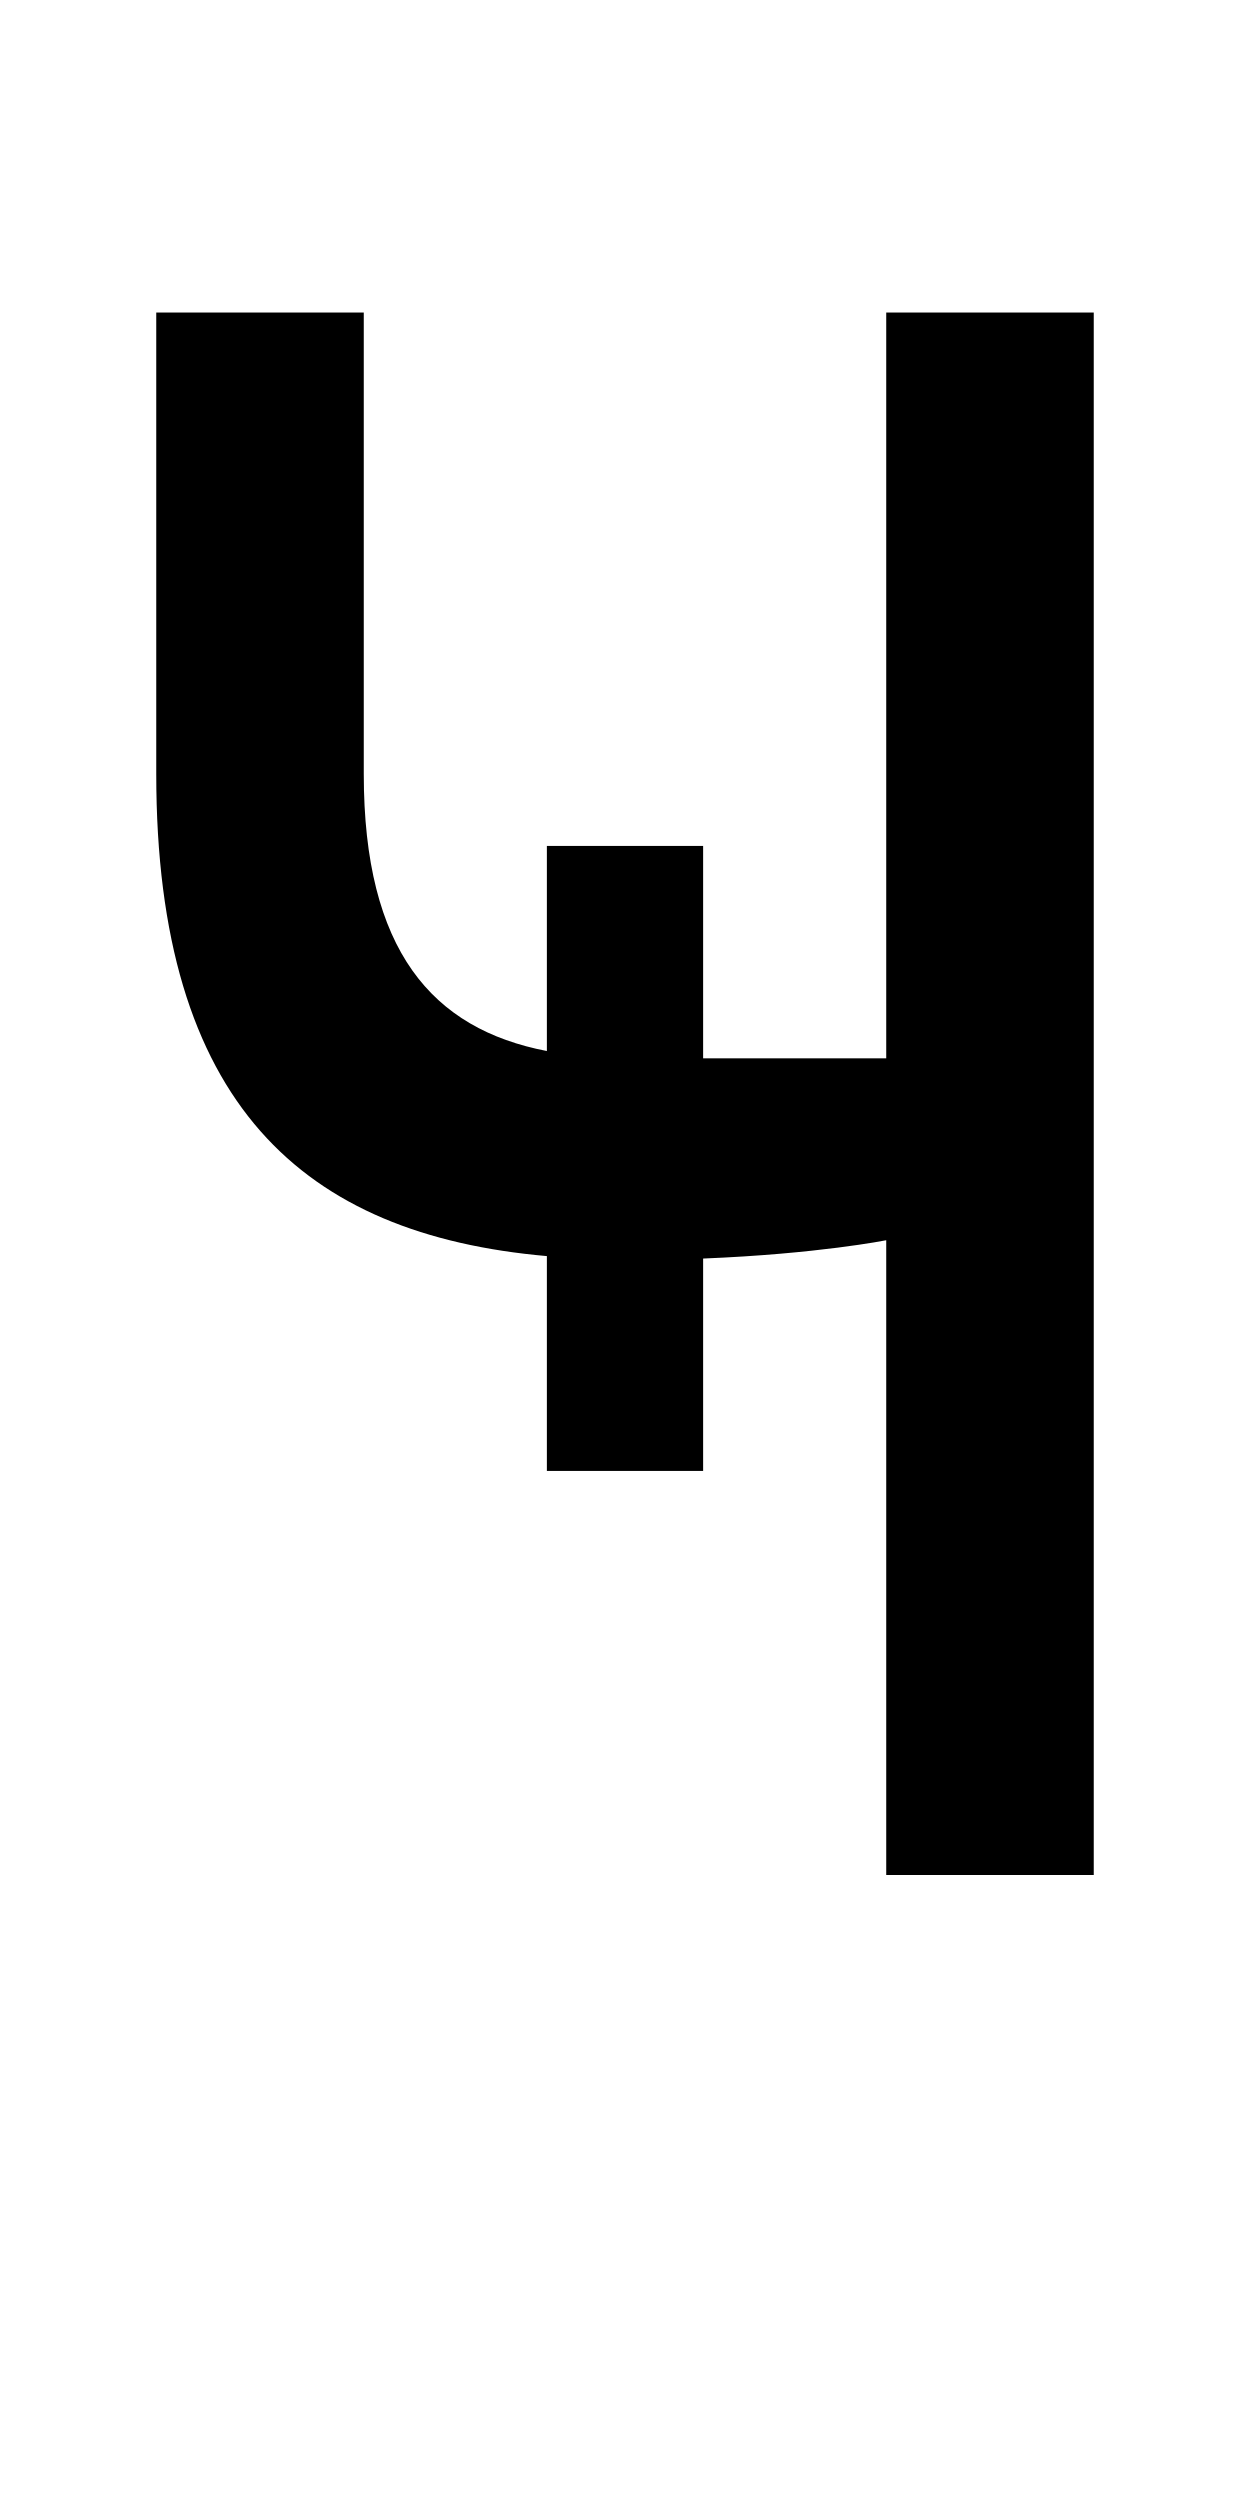
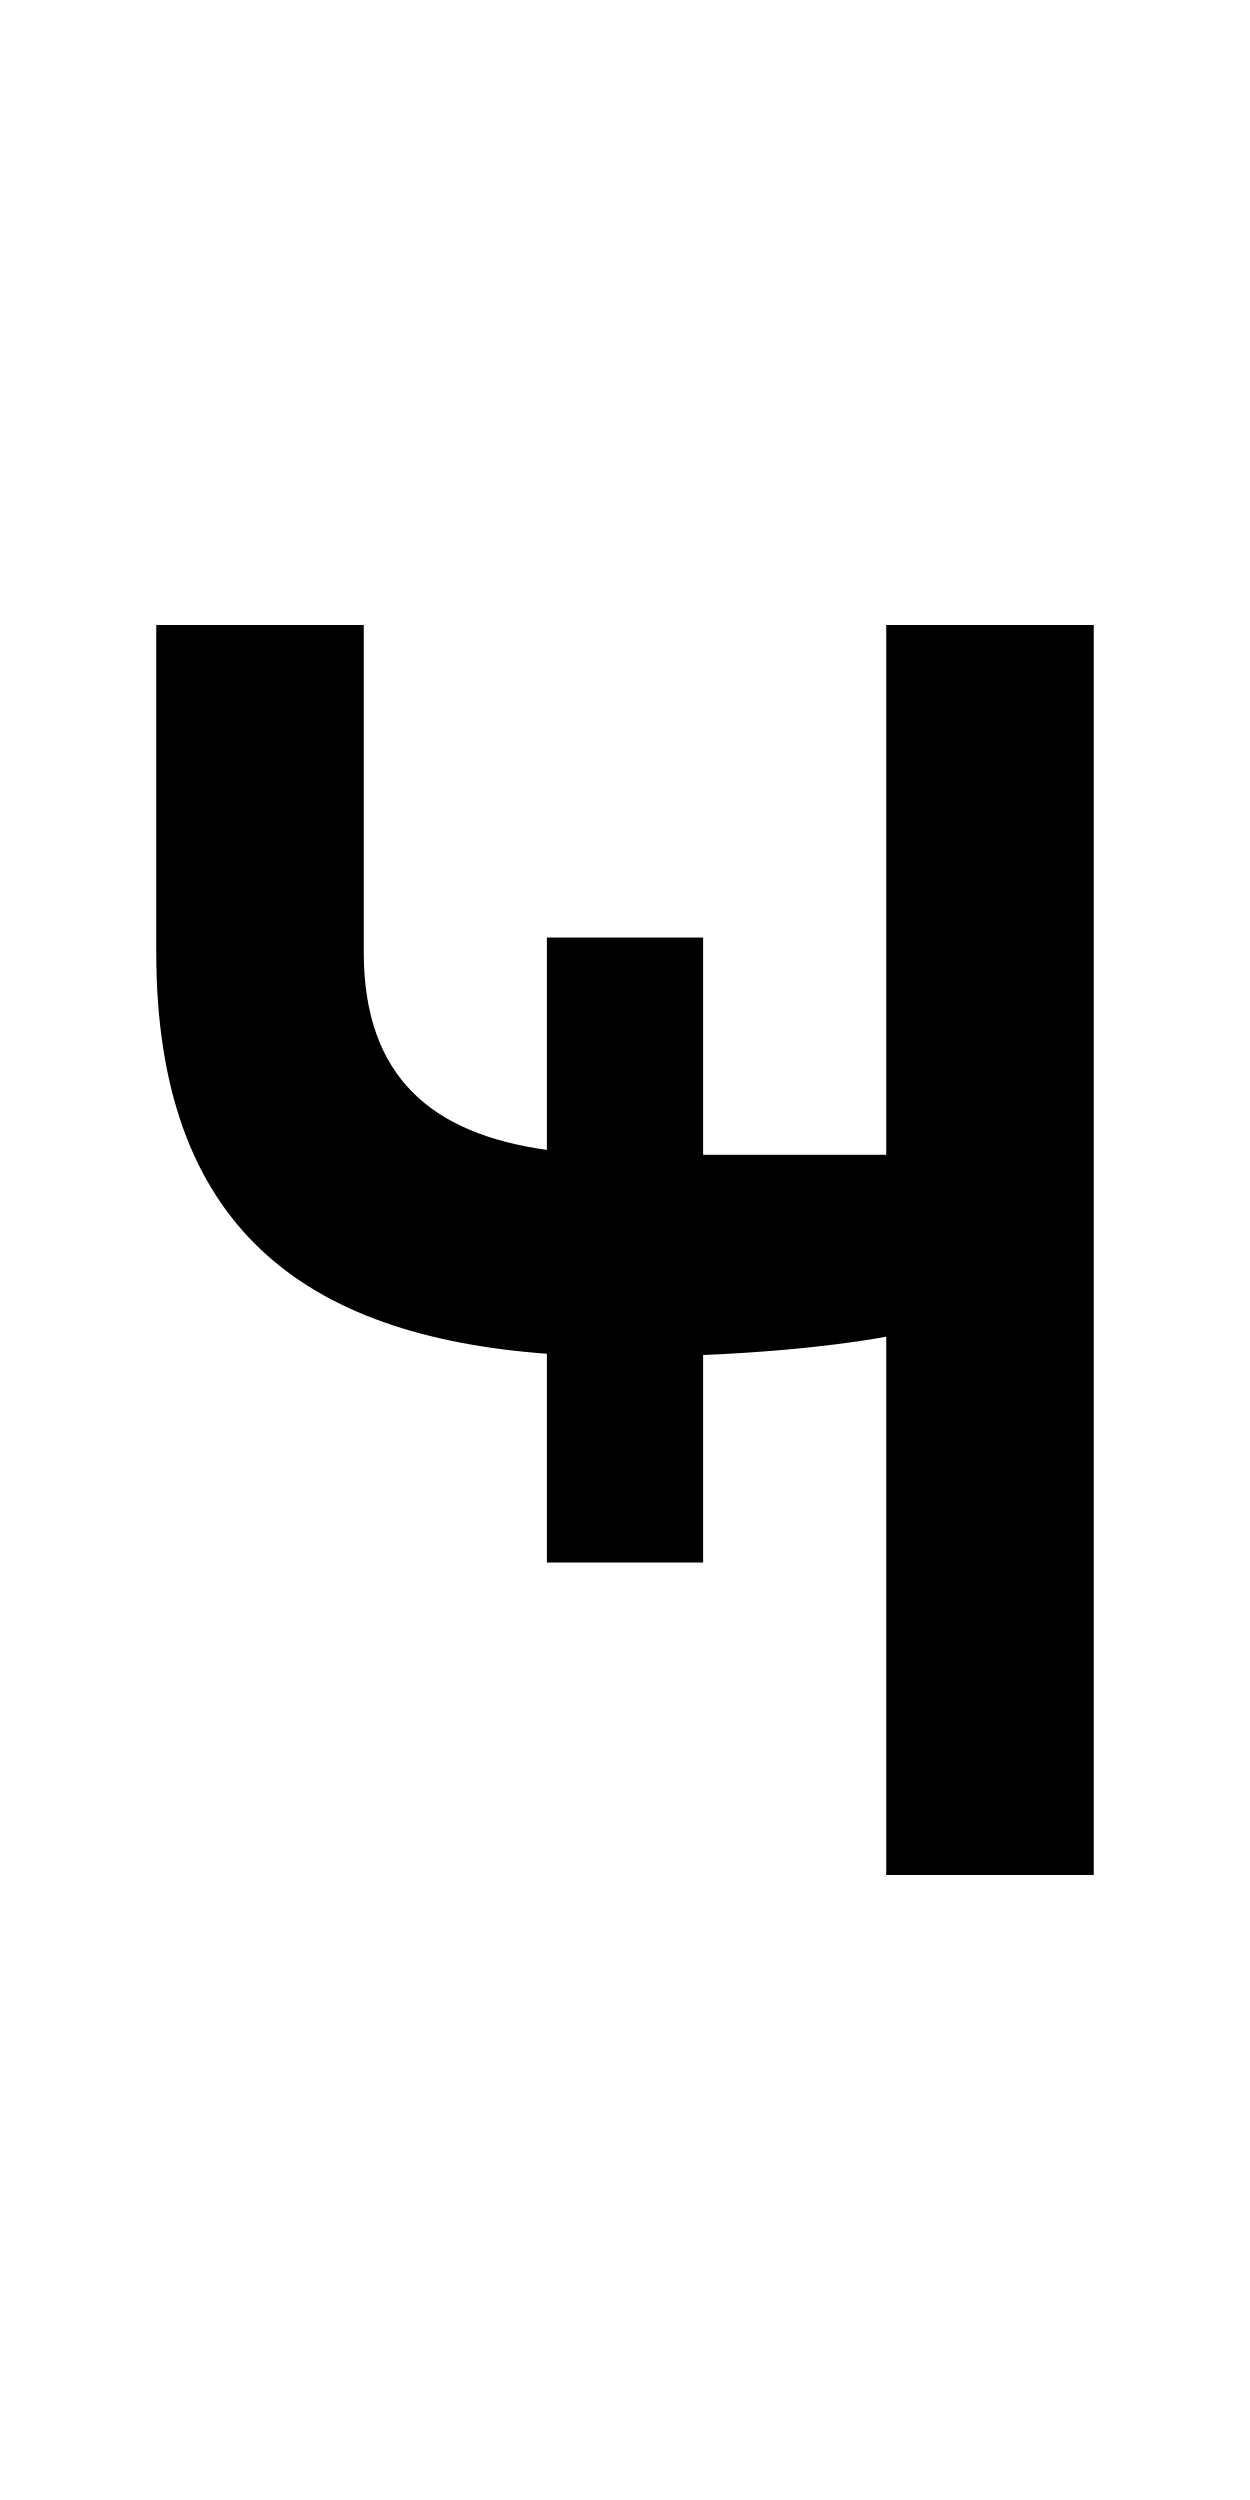
<svg xmlns="http://www.w3.org/2000/svg" version="1.1" width="1024" height="2048" id="svg3355">
  <defs id="defs3357" />
  <g transform="translate(0,995.6378)" id="layer1" />
-   <path d="m 128,256 0,378 C 128,905.078 248.82,1011.439 448,1029 l 0,176 128,0 0,-174 c 93.959,-3.793 150,-15 150,-15 l 0,520 170,0 0,-1280 -170,0 0,611 -150,0 0,-174 -128,0 0,168 c -93.974,-18.096 -150,-82.35 -150,-227 l 0,-378 z" id="path3157-2-7-7-2-8-2-3-1-1-3-33-4-6-6-5-1-6-3-9" style="fill:#000000;fill-opacity:1;stroke:none;display:inline" />
+   <path d="m 128,512 0,268 c 0,224.848 120.82,314.3 320,329 l 0,171 128,0 0,-170 c 93.959,-3.793 150,-15 150,-15 l 0,441 170,0 0,-1024 -170,0 0,434 -150,0 0,-178 -128,0 0,174 C 354.026,928.963 298,882.492 298,780 l 0,-268 z" id="path3157-2-7-7-2-8-2-3-1-1-3-33-4-6-6-5-1-6-3-9-0" style="fill:#000000;fill-opacity:1;stroke:none;display:inline" />
</svg>
